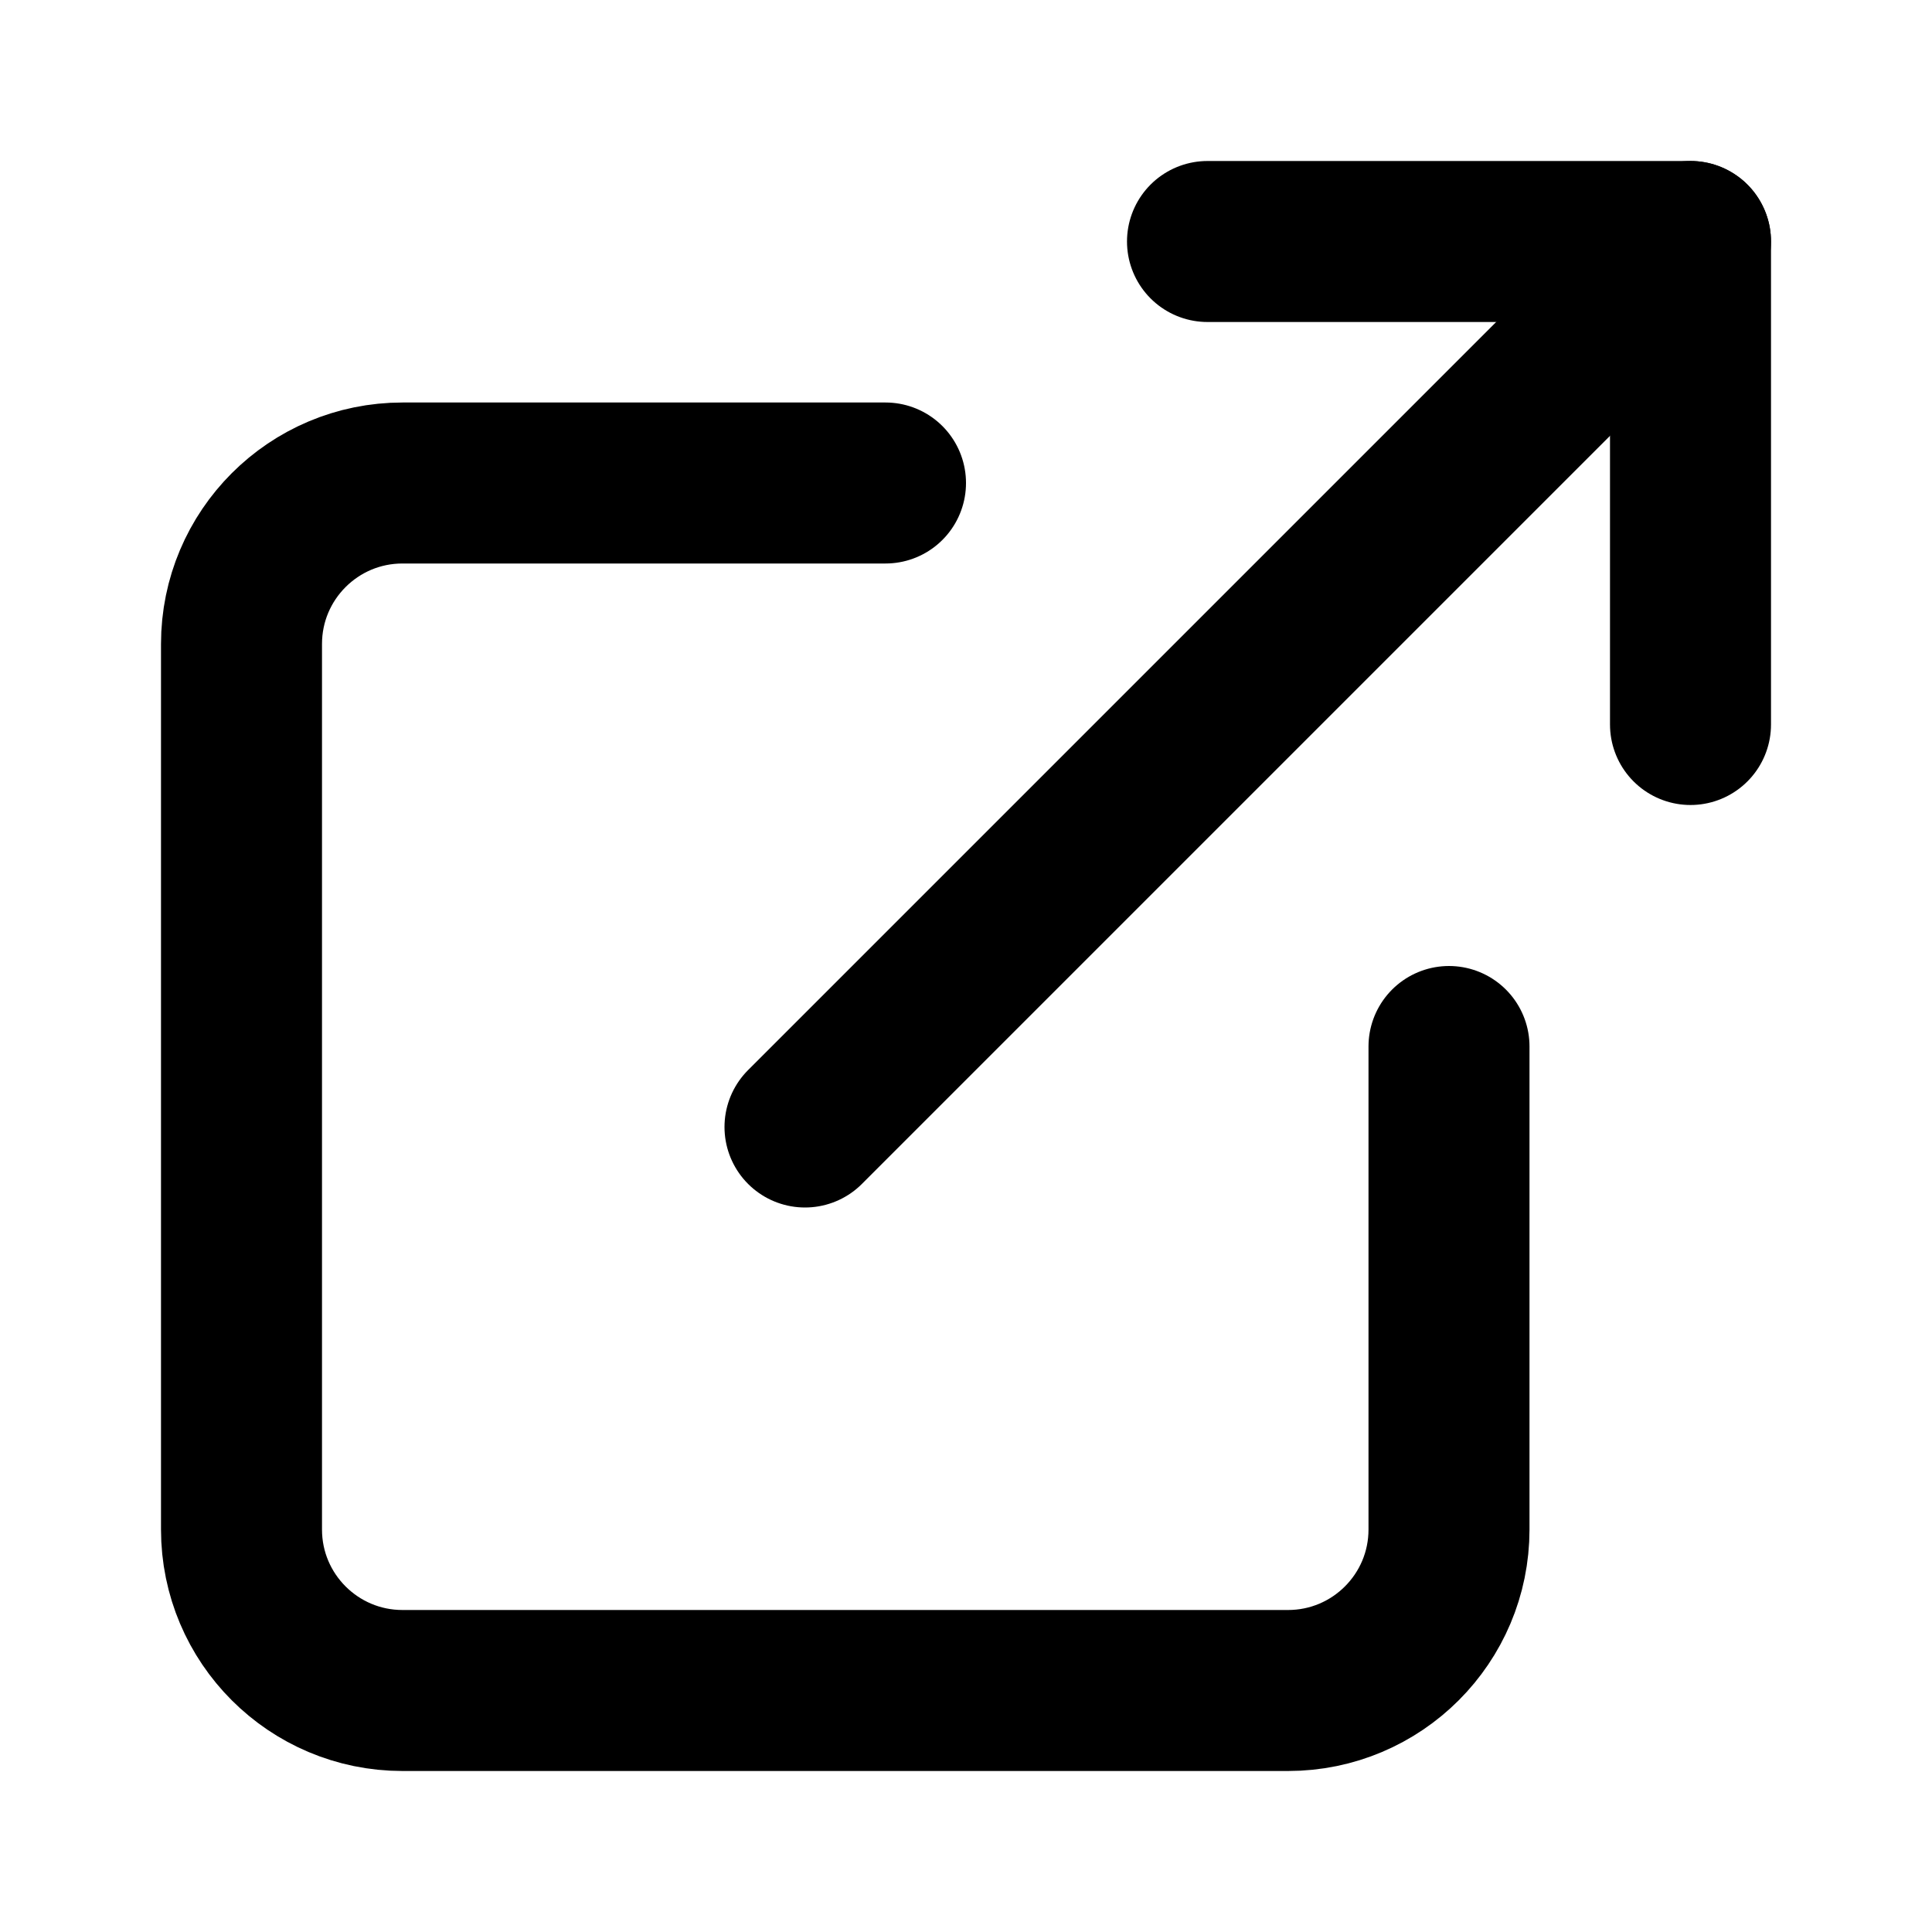
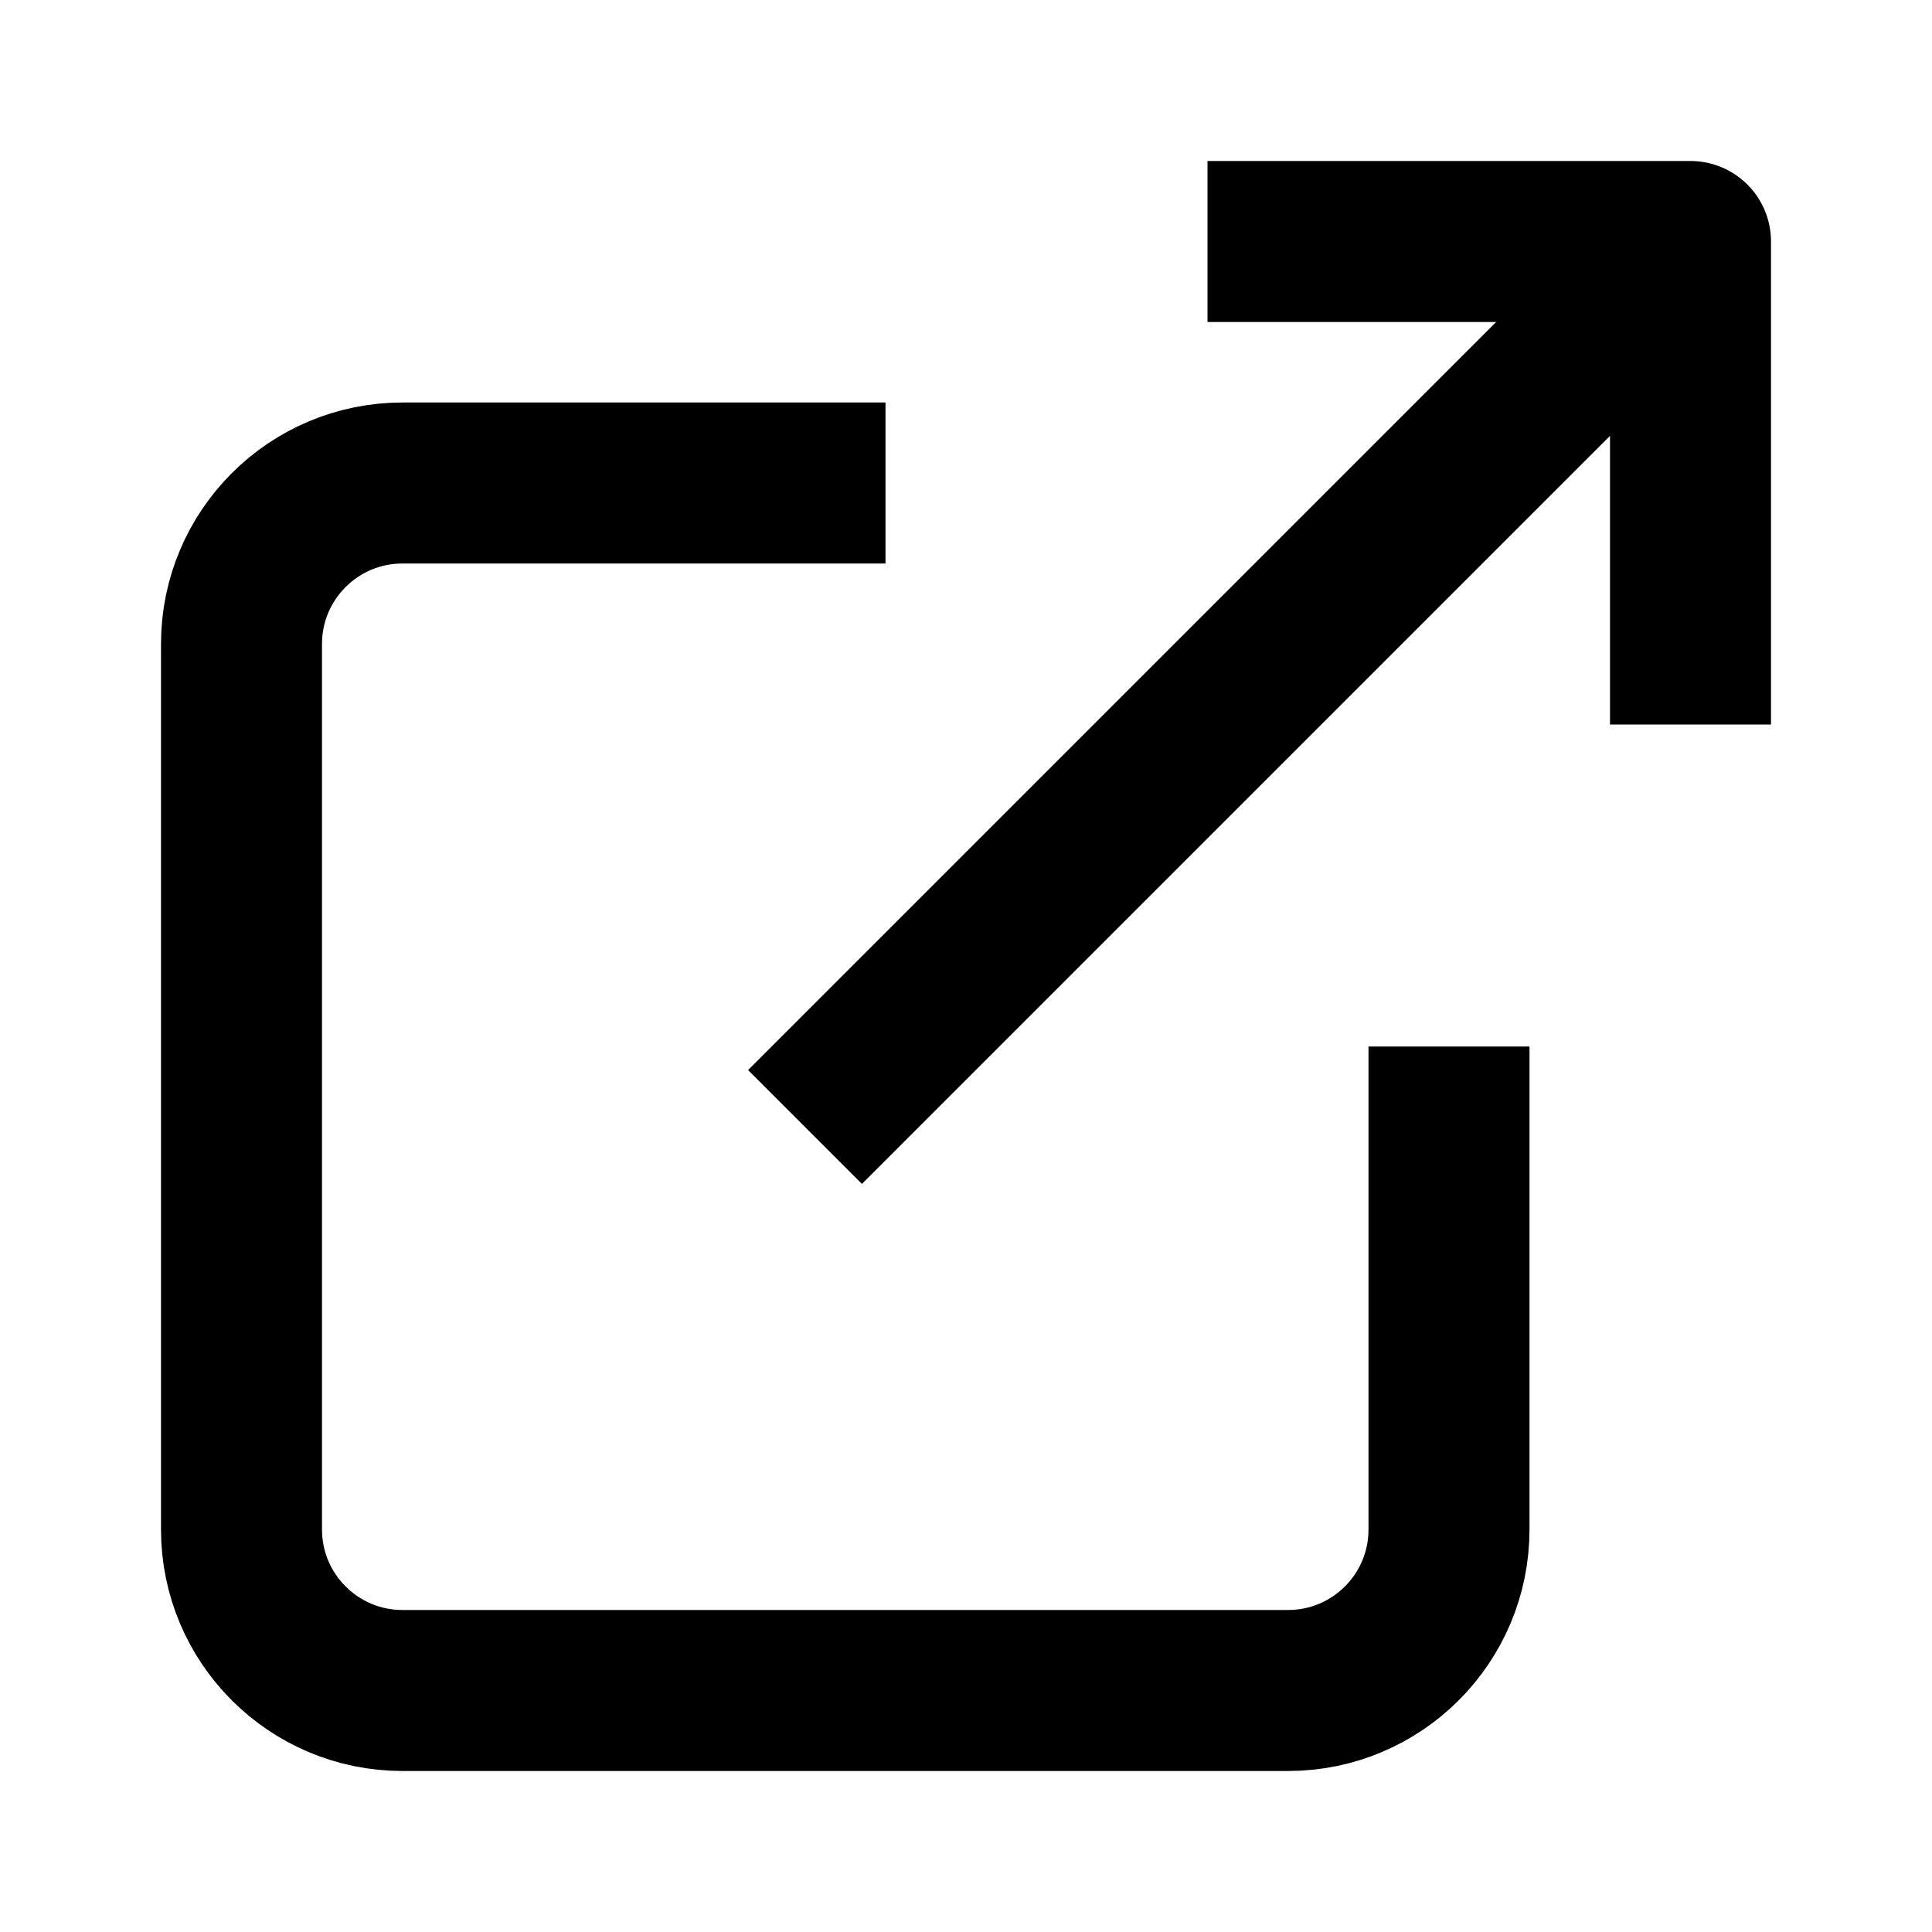
- <svg xmlns="http://www.w3.org/2000/svg" width="24" height="24" viewBox="0 0 24 24" fill="none" stroke="currentColor" stroke-width="2" stroke-linecap="round" stroke-linejoin="round" class="feather feather-external-link">
+ <svg xmlns="http://www.w3.org/2000/svg" width="24" height="24" viewBox="0 0 24 24" fill="none" stroke="currentColor" stroke-width="2" strokeLinecap="round" stroke-linejoin="round" class="feather feather-external-link">
  <path d="M18 13v6a2 2 0 0 1-2 2H5a2 2 0 0 1-2-2V8a2 2 0 0 1 2-2h6" />
  <polyline points="15 3 21 3 21 9" />
  <line x1="10" y1="14" x2="21" y2="3" />
</svg>
